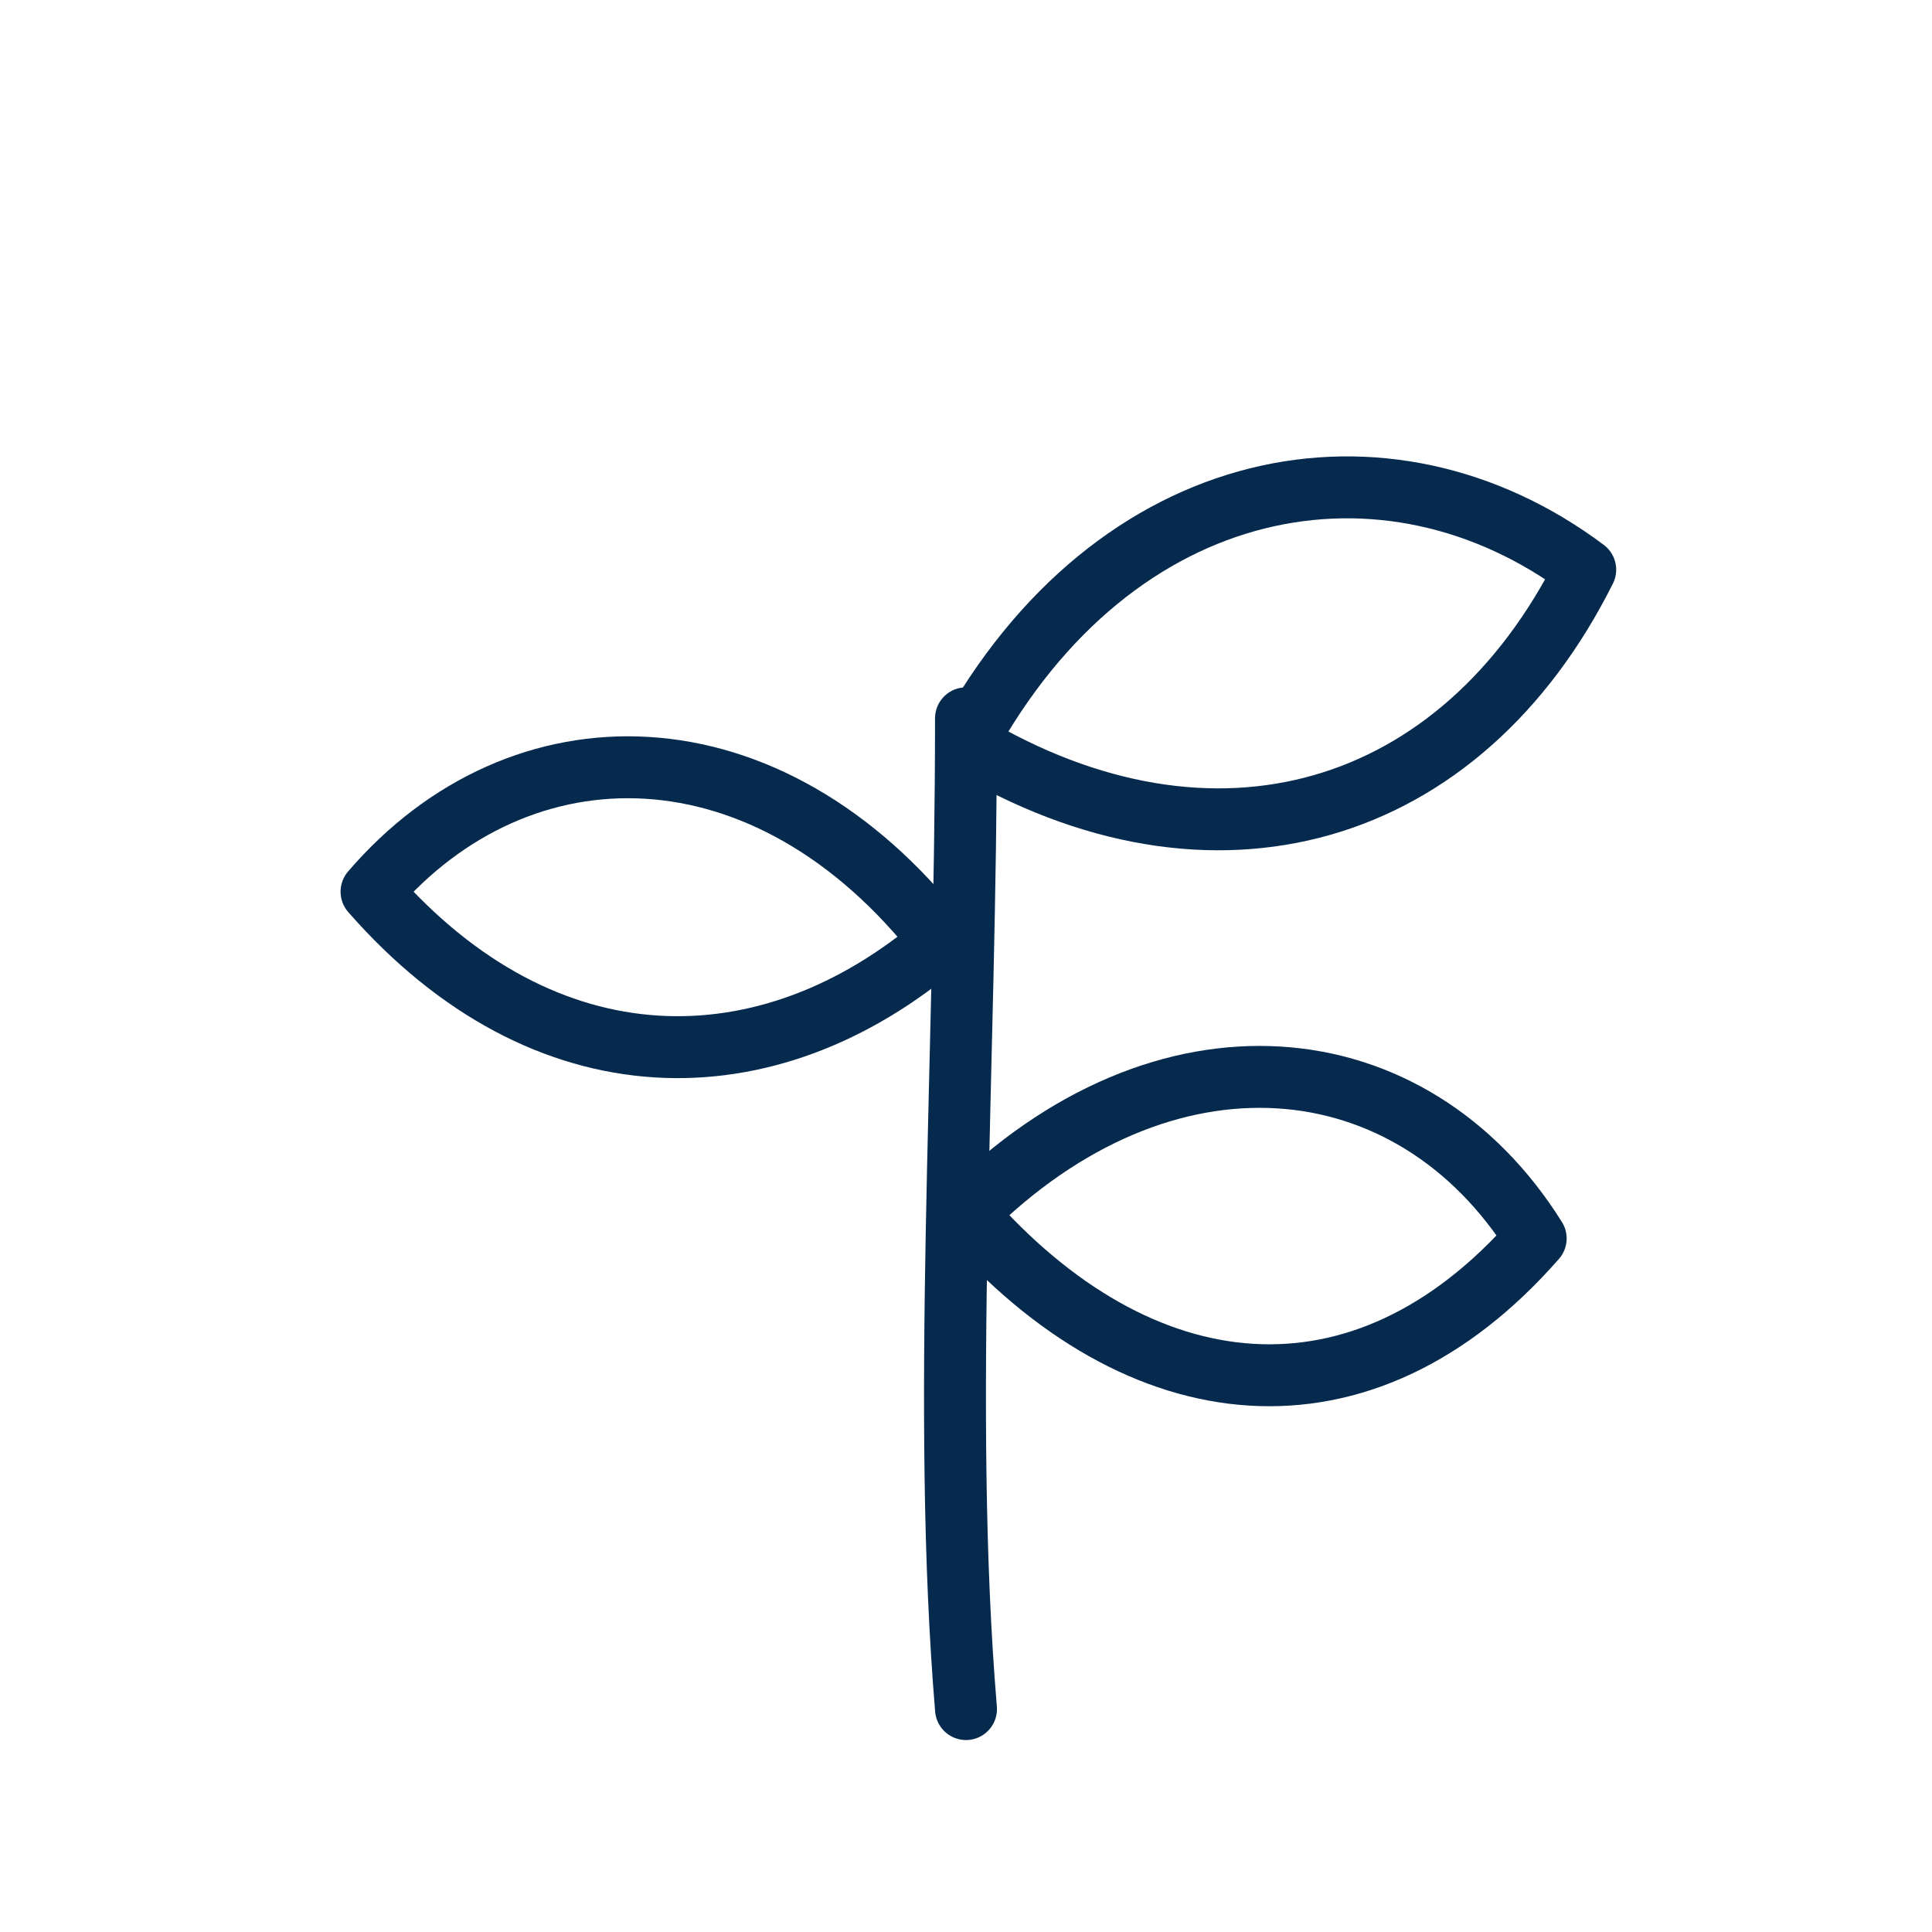
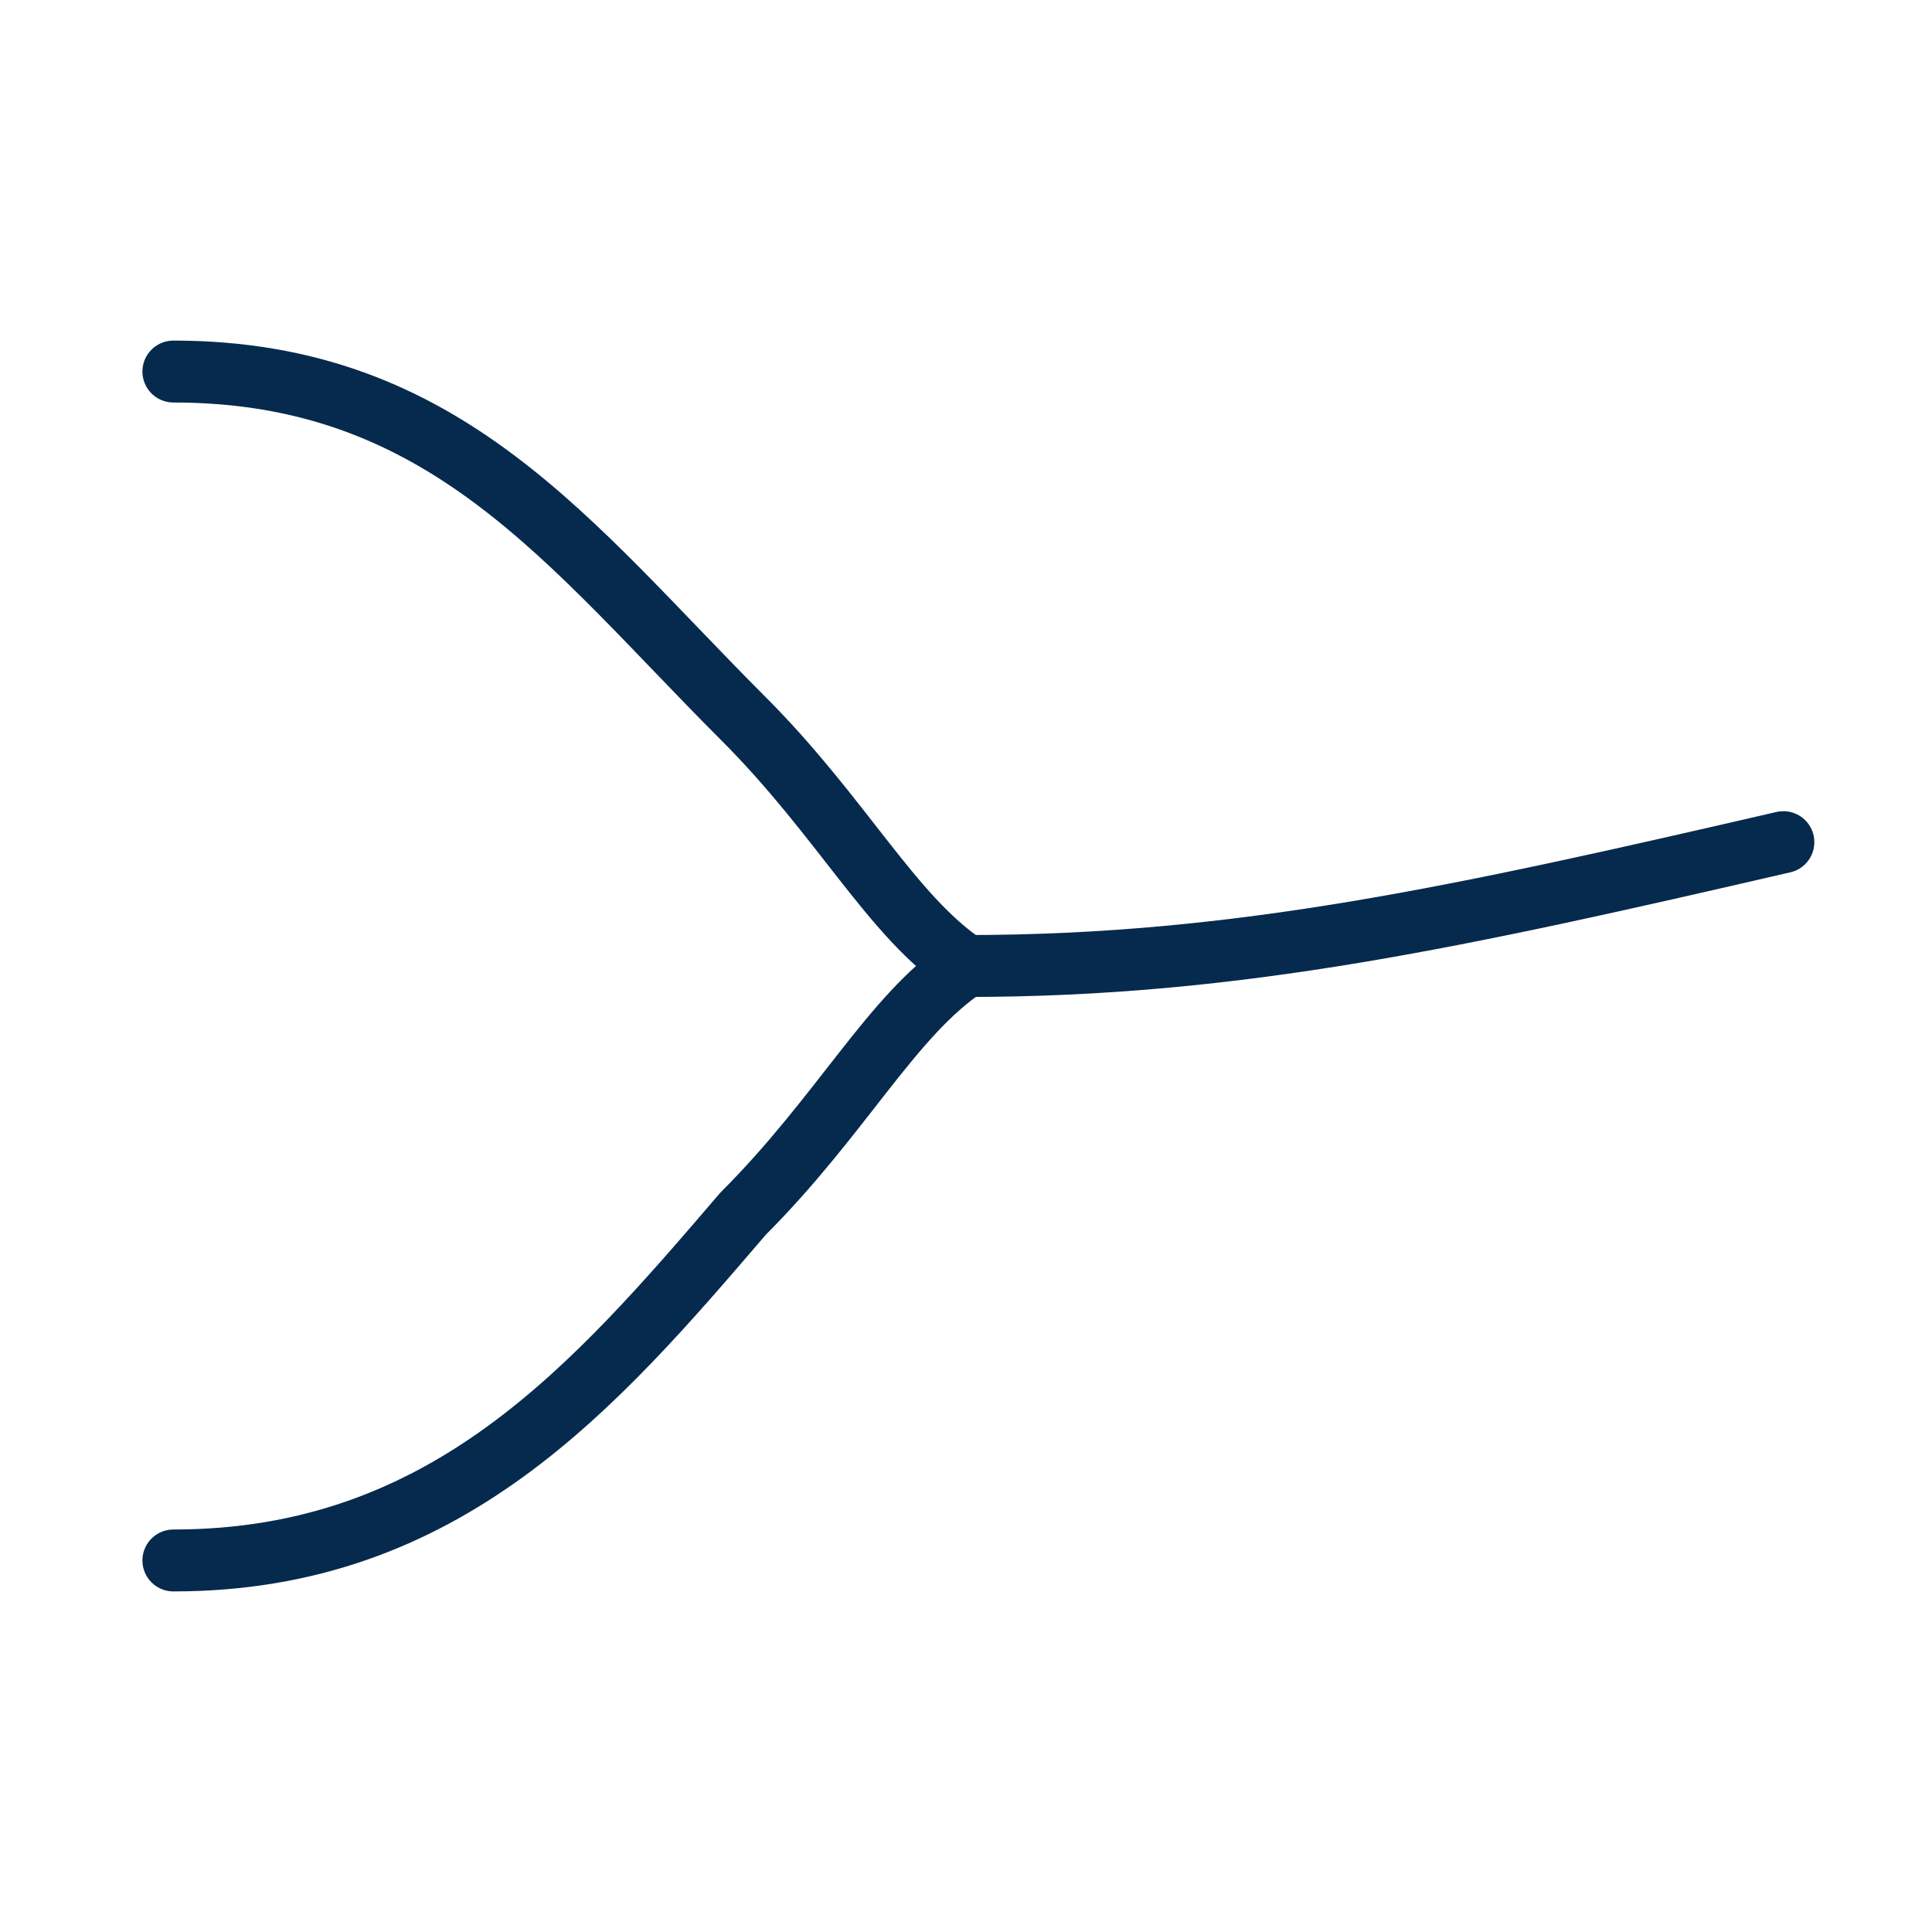
<svg xmlns="http://www.w3.org/2000/svg" width="78" height="78" viewBox="0 0 78 78">
  <g fill="none" stroke="#062a4d" stroke-width="2.5" stroke-linecap="round" stroke-linejoin="round">
-     <path d="M39 69C38 57 39 43 39 29" />
-     <path d="M38 38C31 29 21 29 15 36C22 44 31 44 38 38Z" />
-     <path d="M39 30C45 19 56 17 64 23C59 33 49 36 39 30Z" />
-     <path d="M39 49C47 41 57 42 62 50C55 58 46 57 39 49Z" />
+     <path d="M7 15C18 15 23 22 30 29C34 33 36 37 39 39" />
+     <path d="M7 63C18 63 24 56 30 49C34 45 36 41 39 39" />
+     <path d="M39 39C50 39 59 37 72 34" />
  </g>
</svg>
